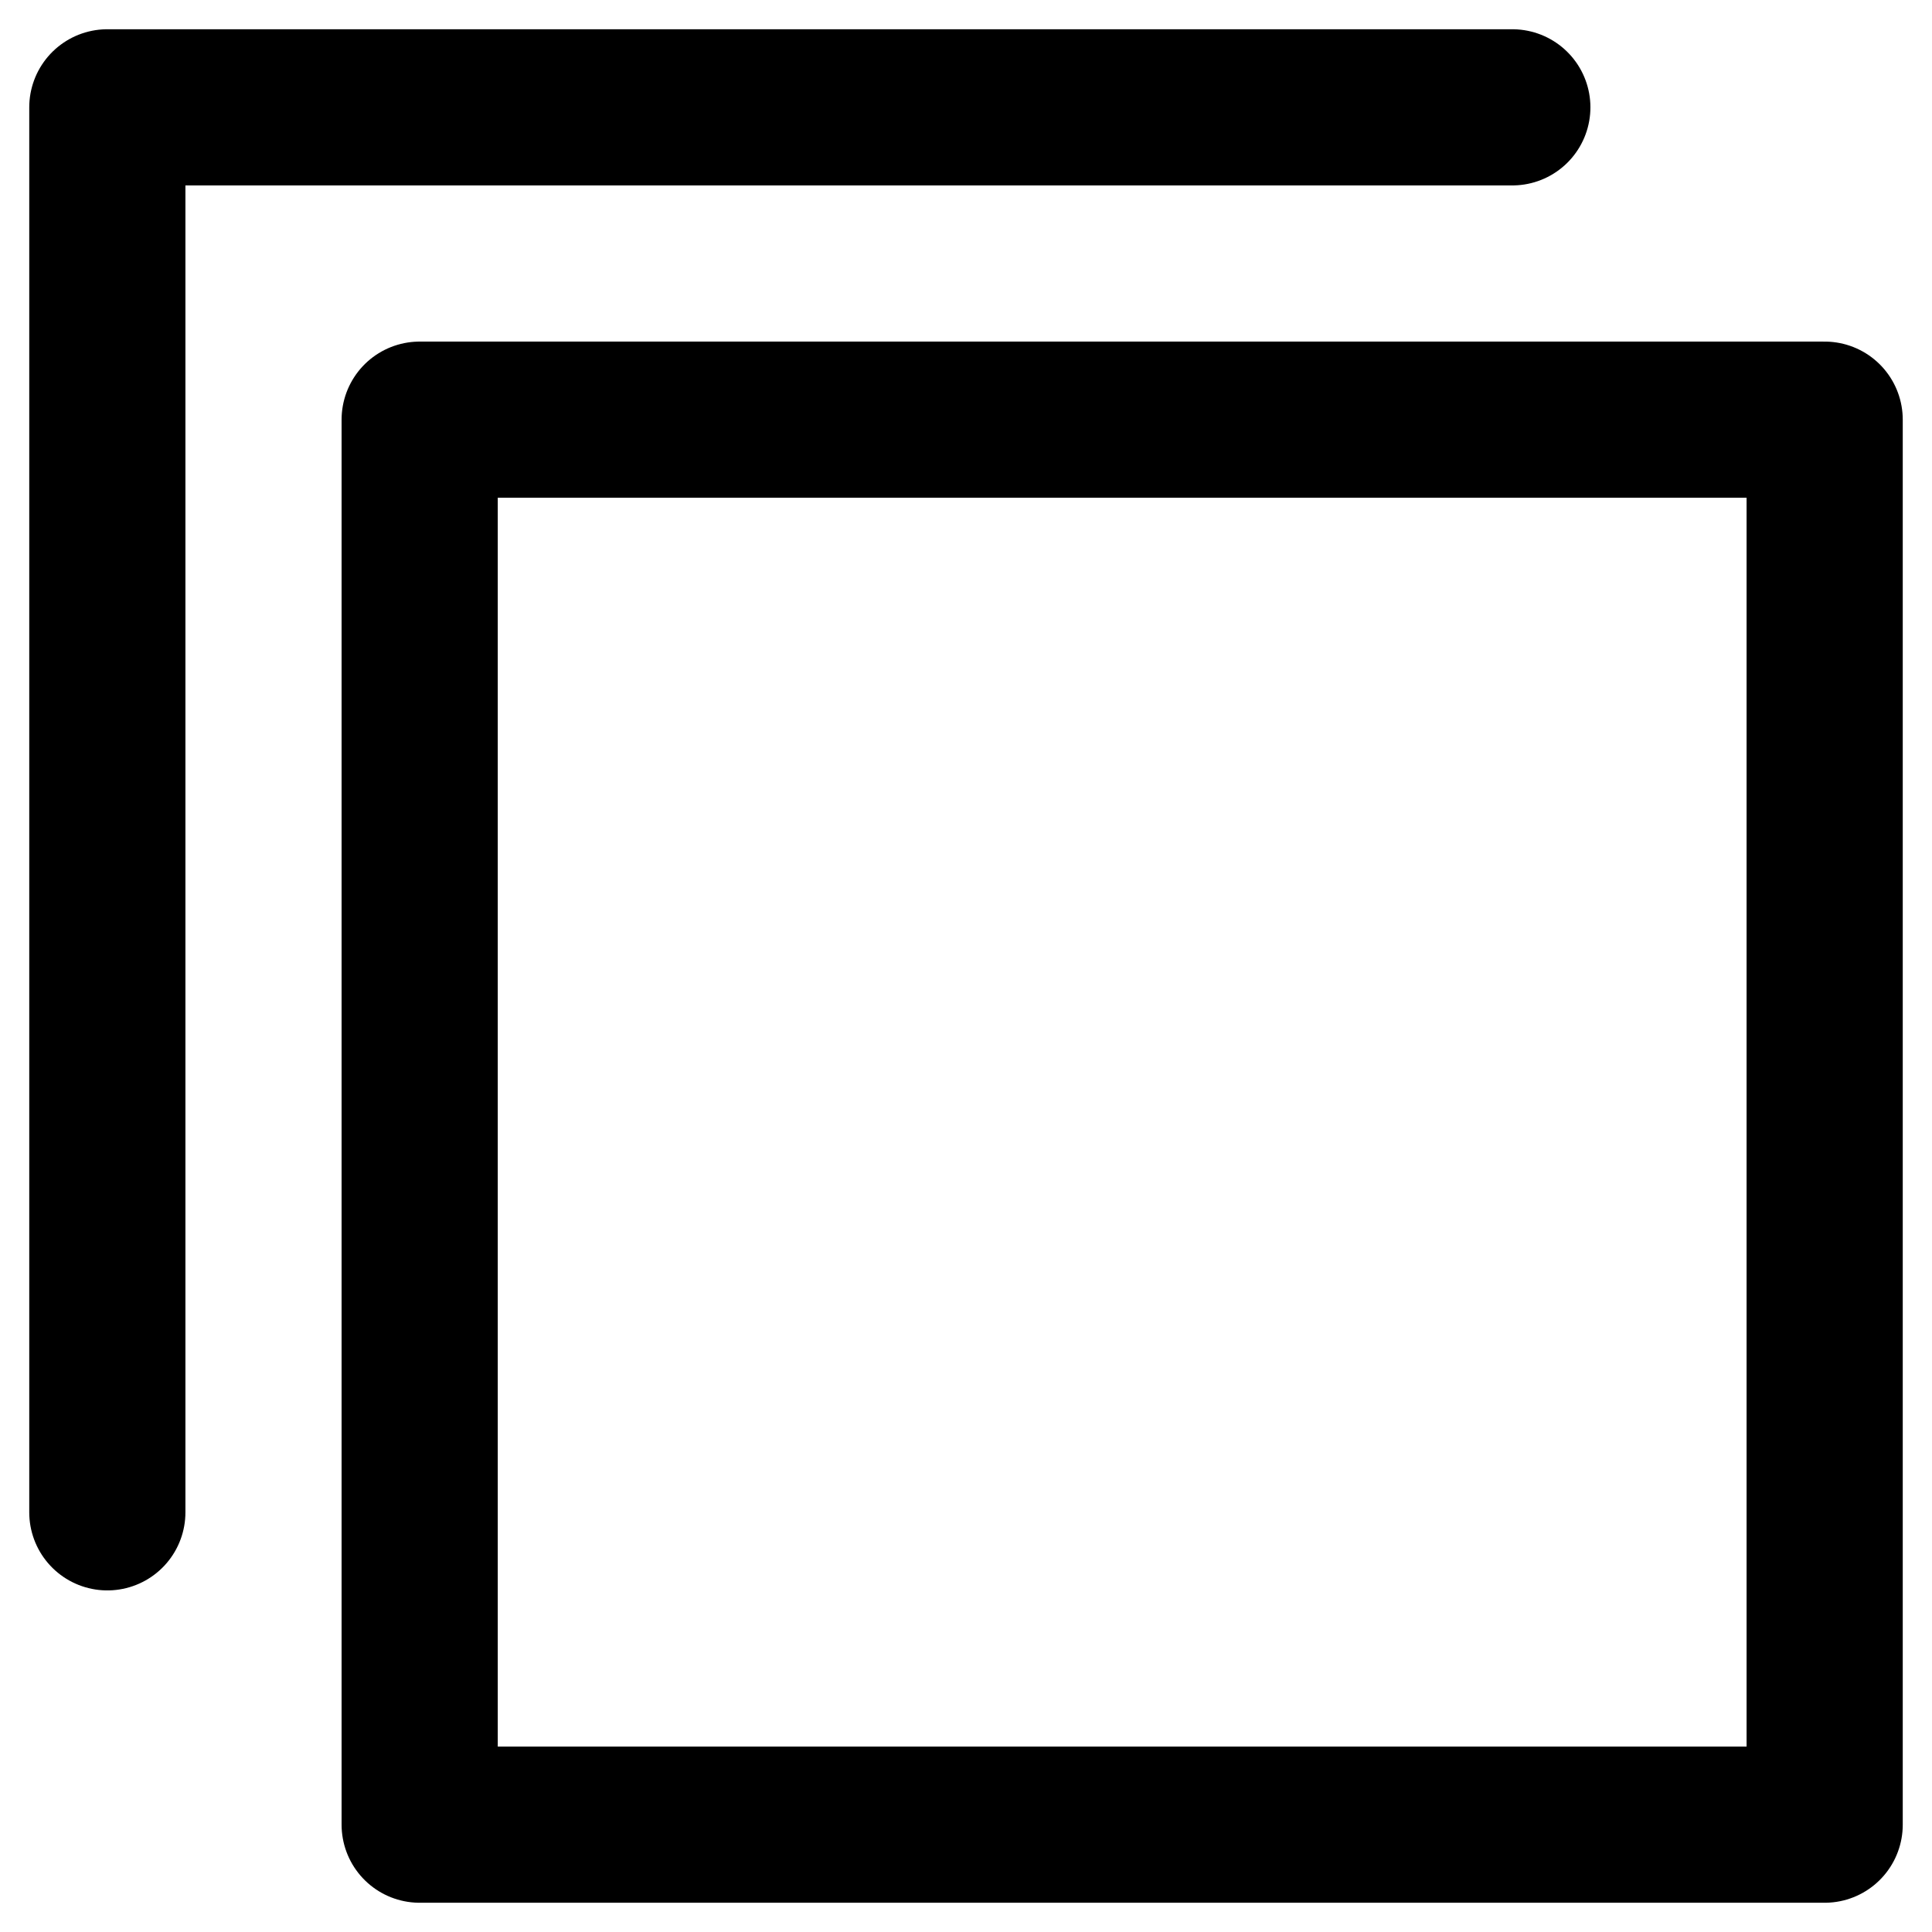
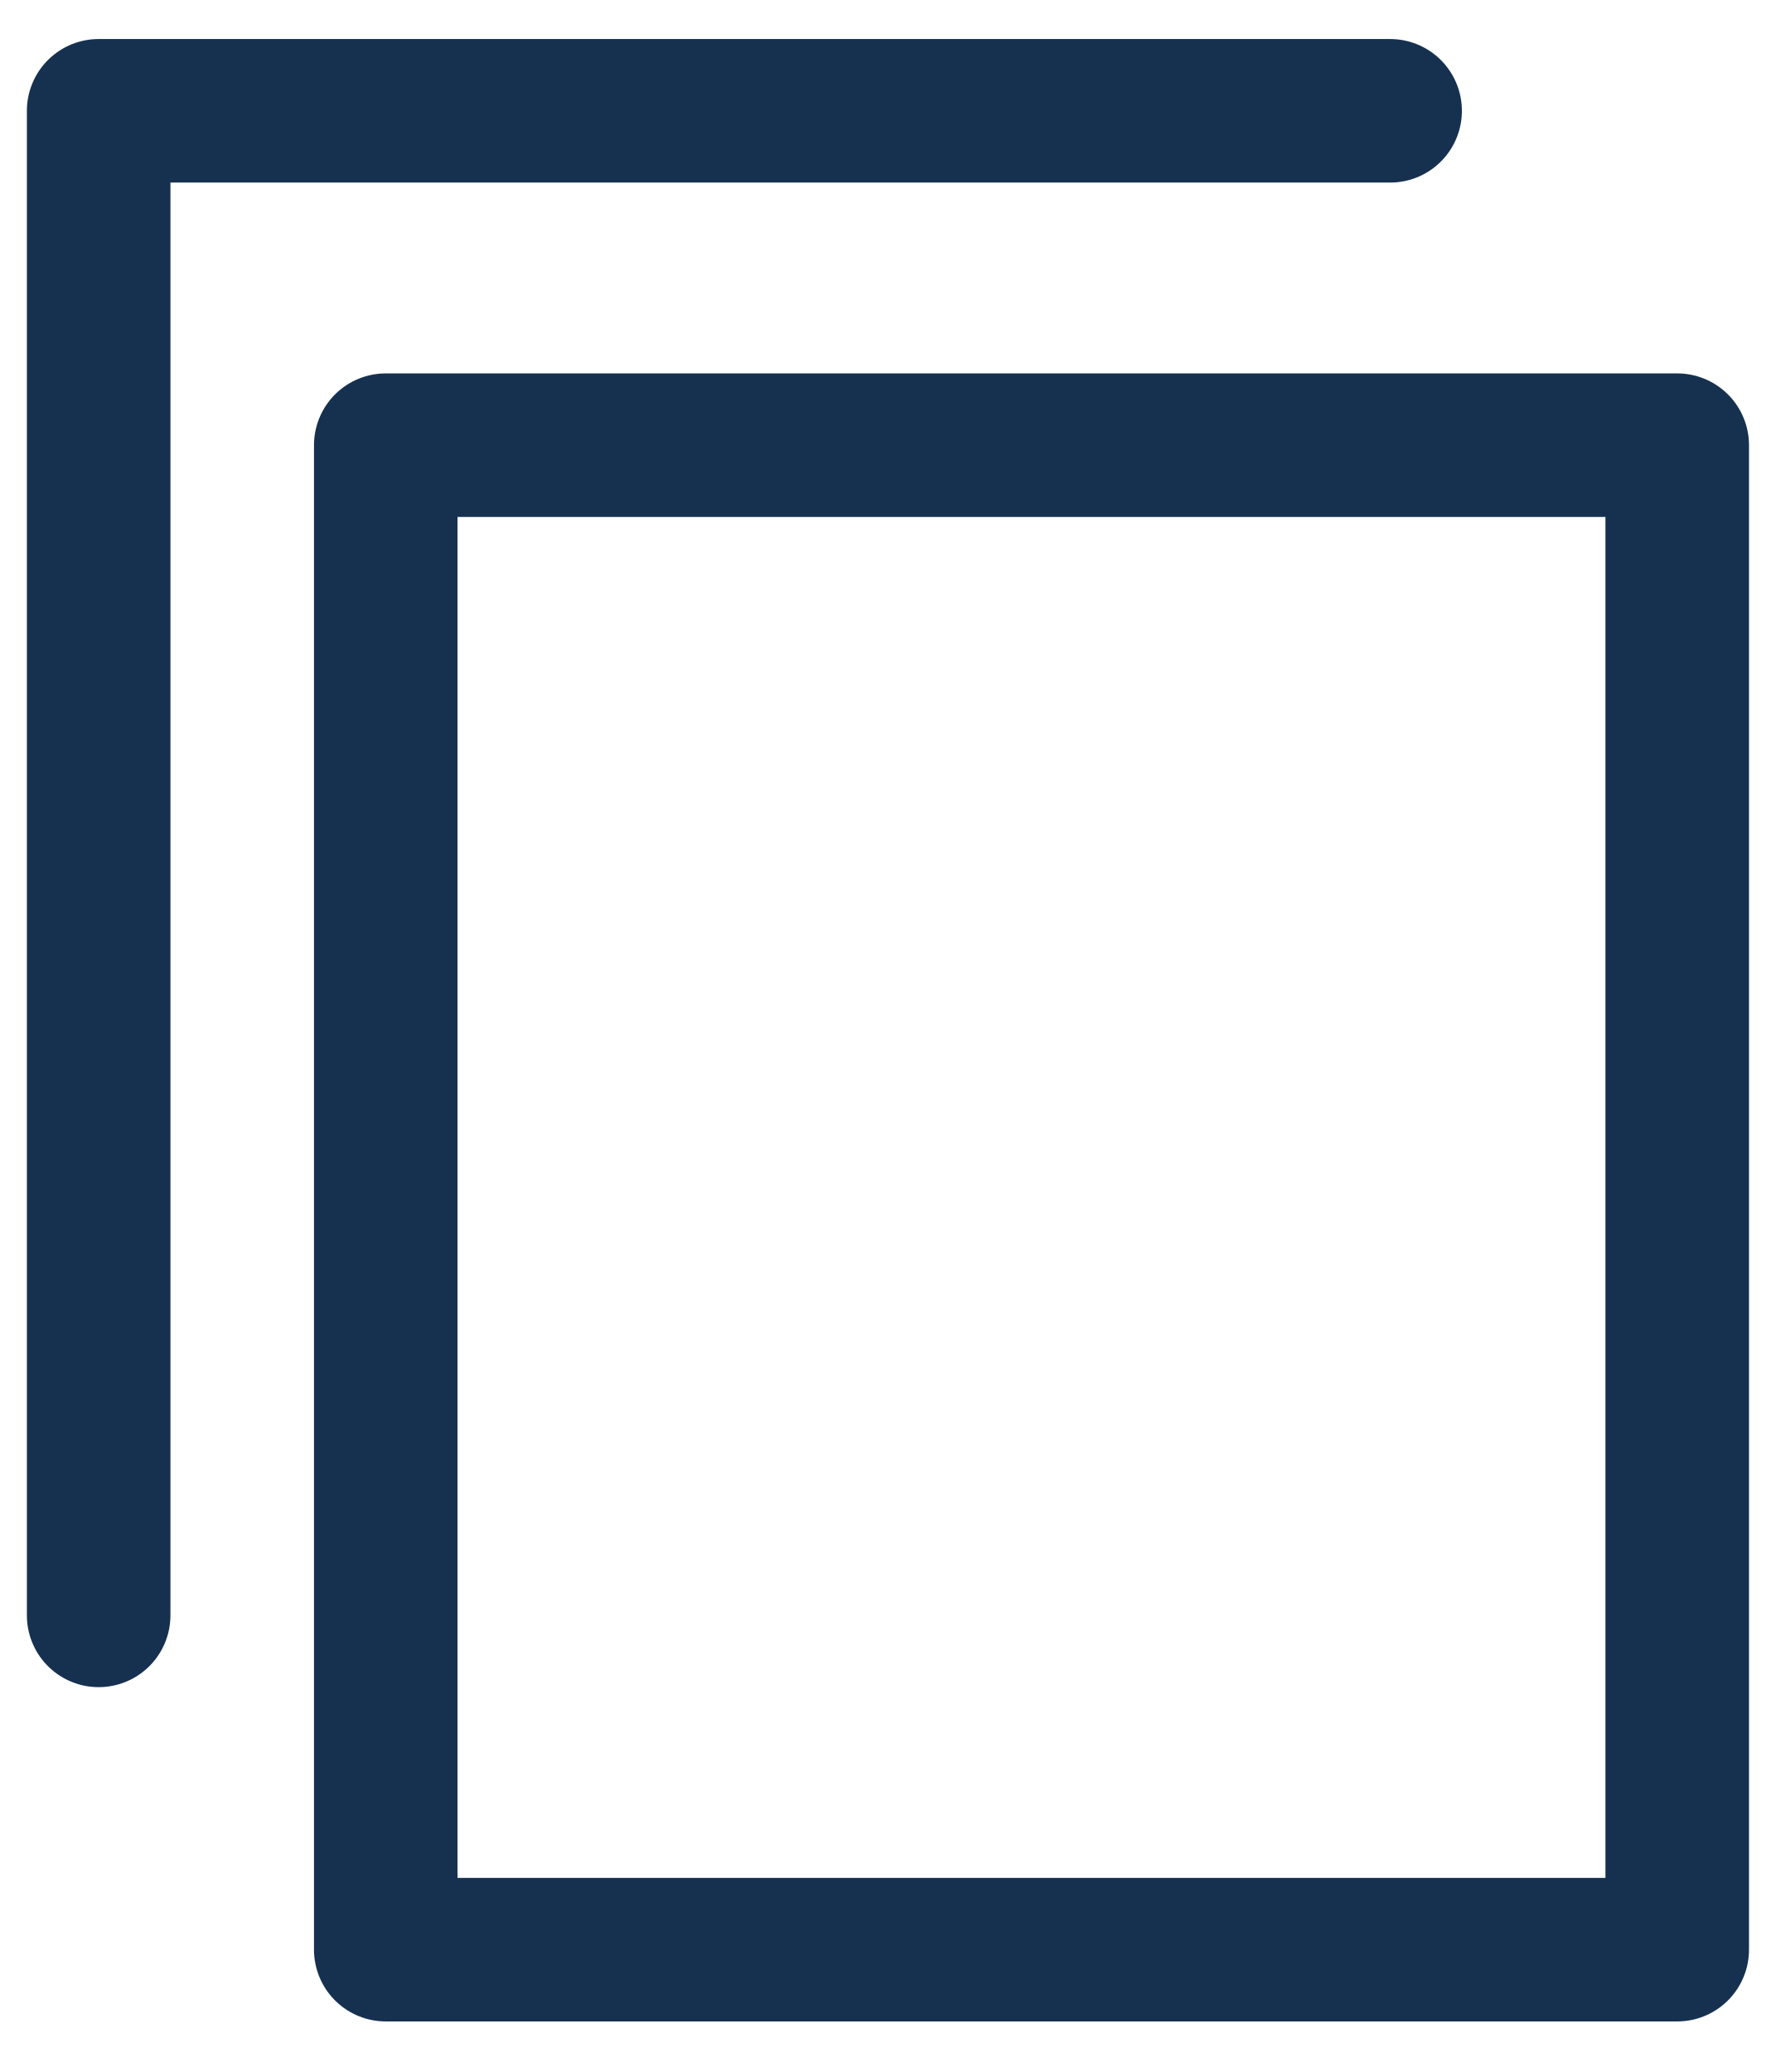
- <svg xmlns="http://www.w3.org/2000/svg" width="18" height="18" viewBox="0 0 18 18">
-   <g fill="none" fill-rule="evenodd" stroke="currentColor" stroke-linecap="round" stroke-linejoin="round" stroke-width="1.455">
-     <path d="M3.91 17H17V3.91H3.91z" />
-     <path d="M1 14.09V1h13.09" />
+ <svg xmlns="http://www.w3.org/2000/svg" width="18" height="21" viewBox="0 0 18 21">
+   <g fill="none" fill-rule="evenodd" stroke="#163150" stroke-linecap="round" stroke-linejoin="round" stroke-width="1.455">
+     <path d="M3.91 19.76H17V4.512H3.91z" />
+     <path d="M1 16.372V1.123h13.09" />
  </g>
</svg>
